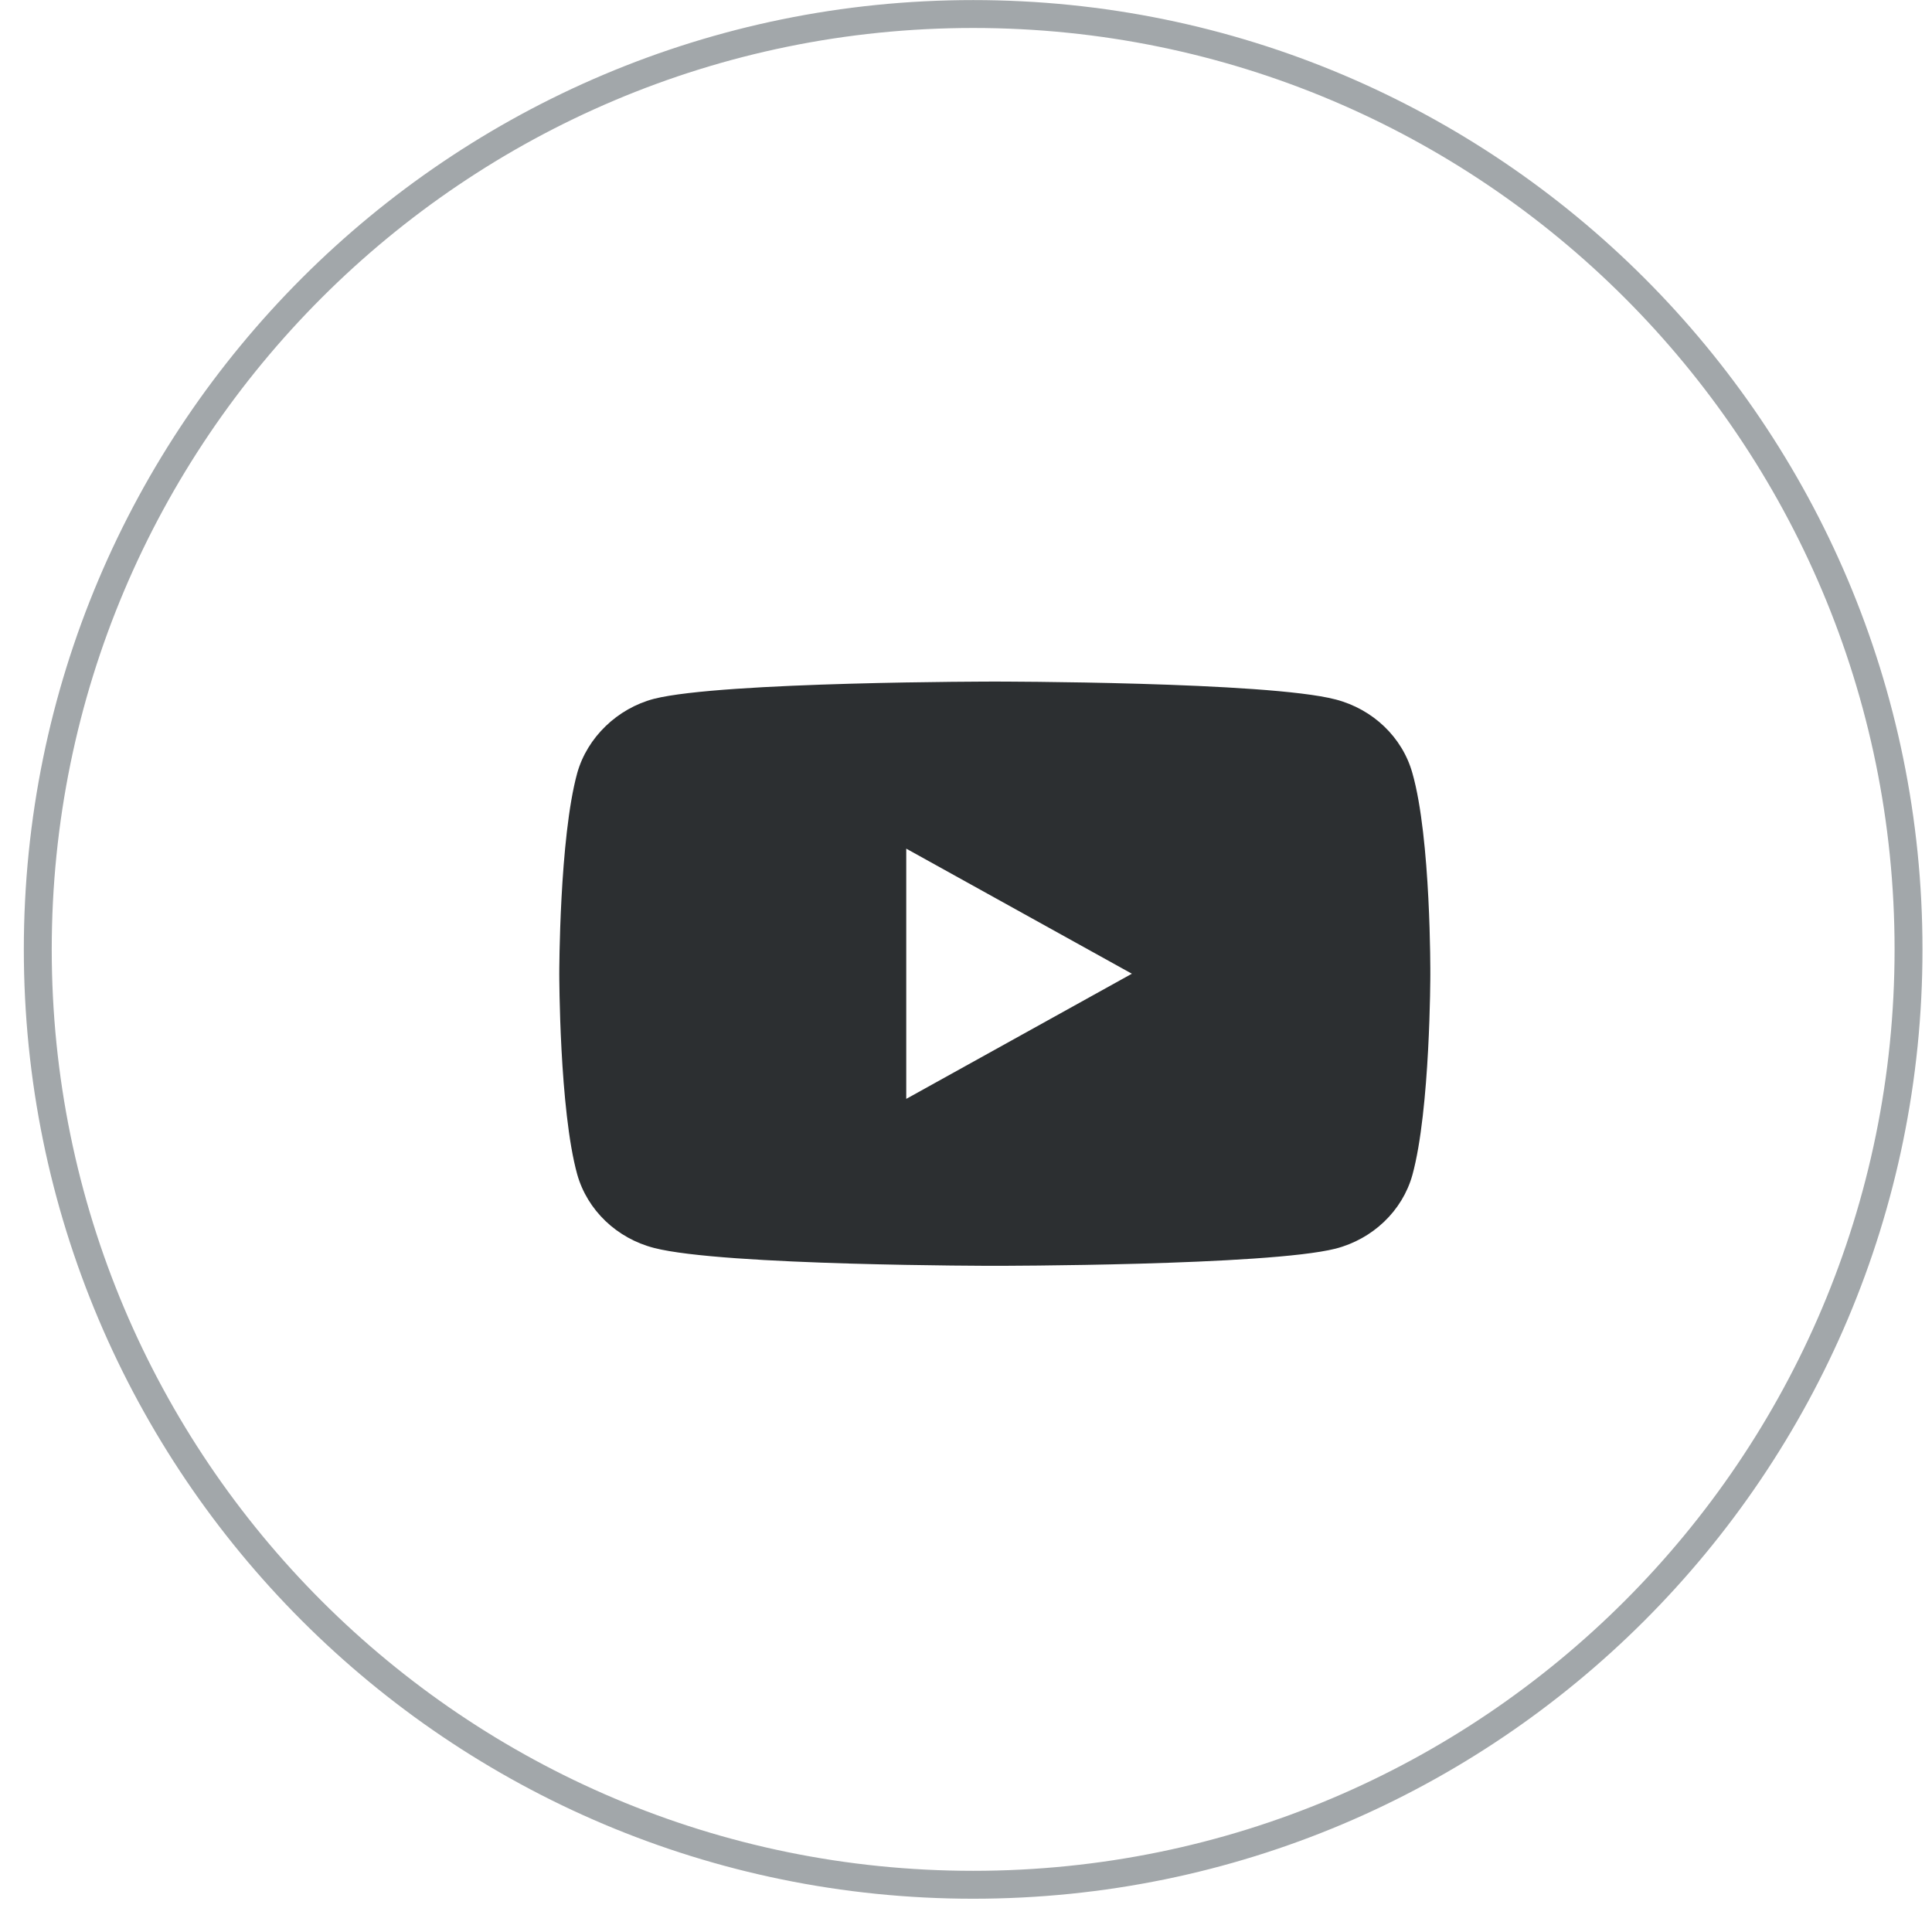
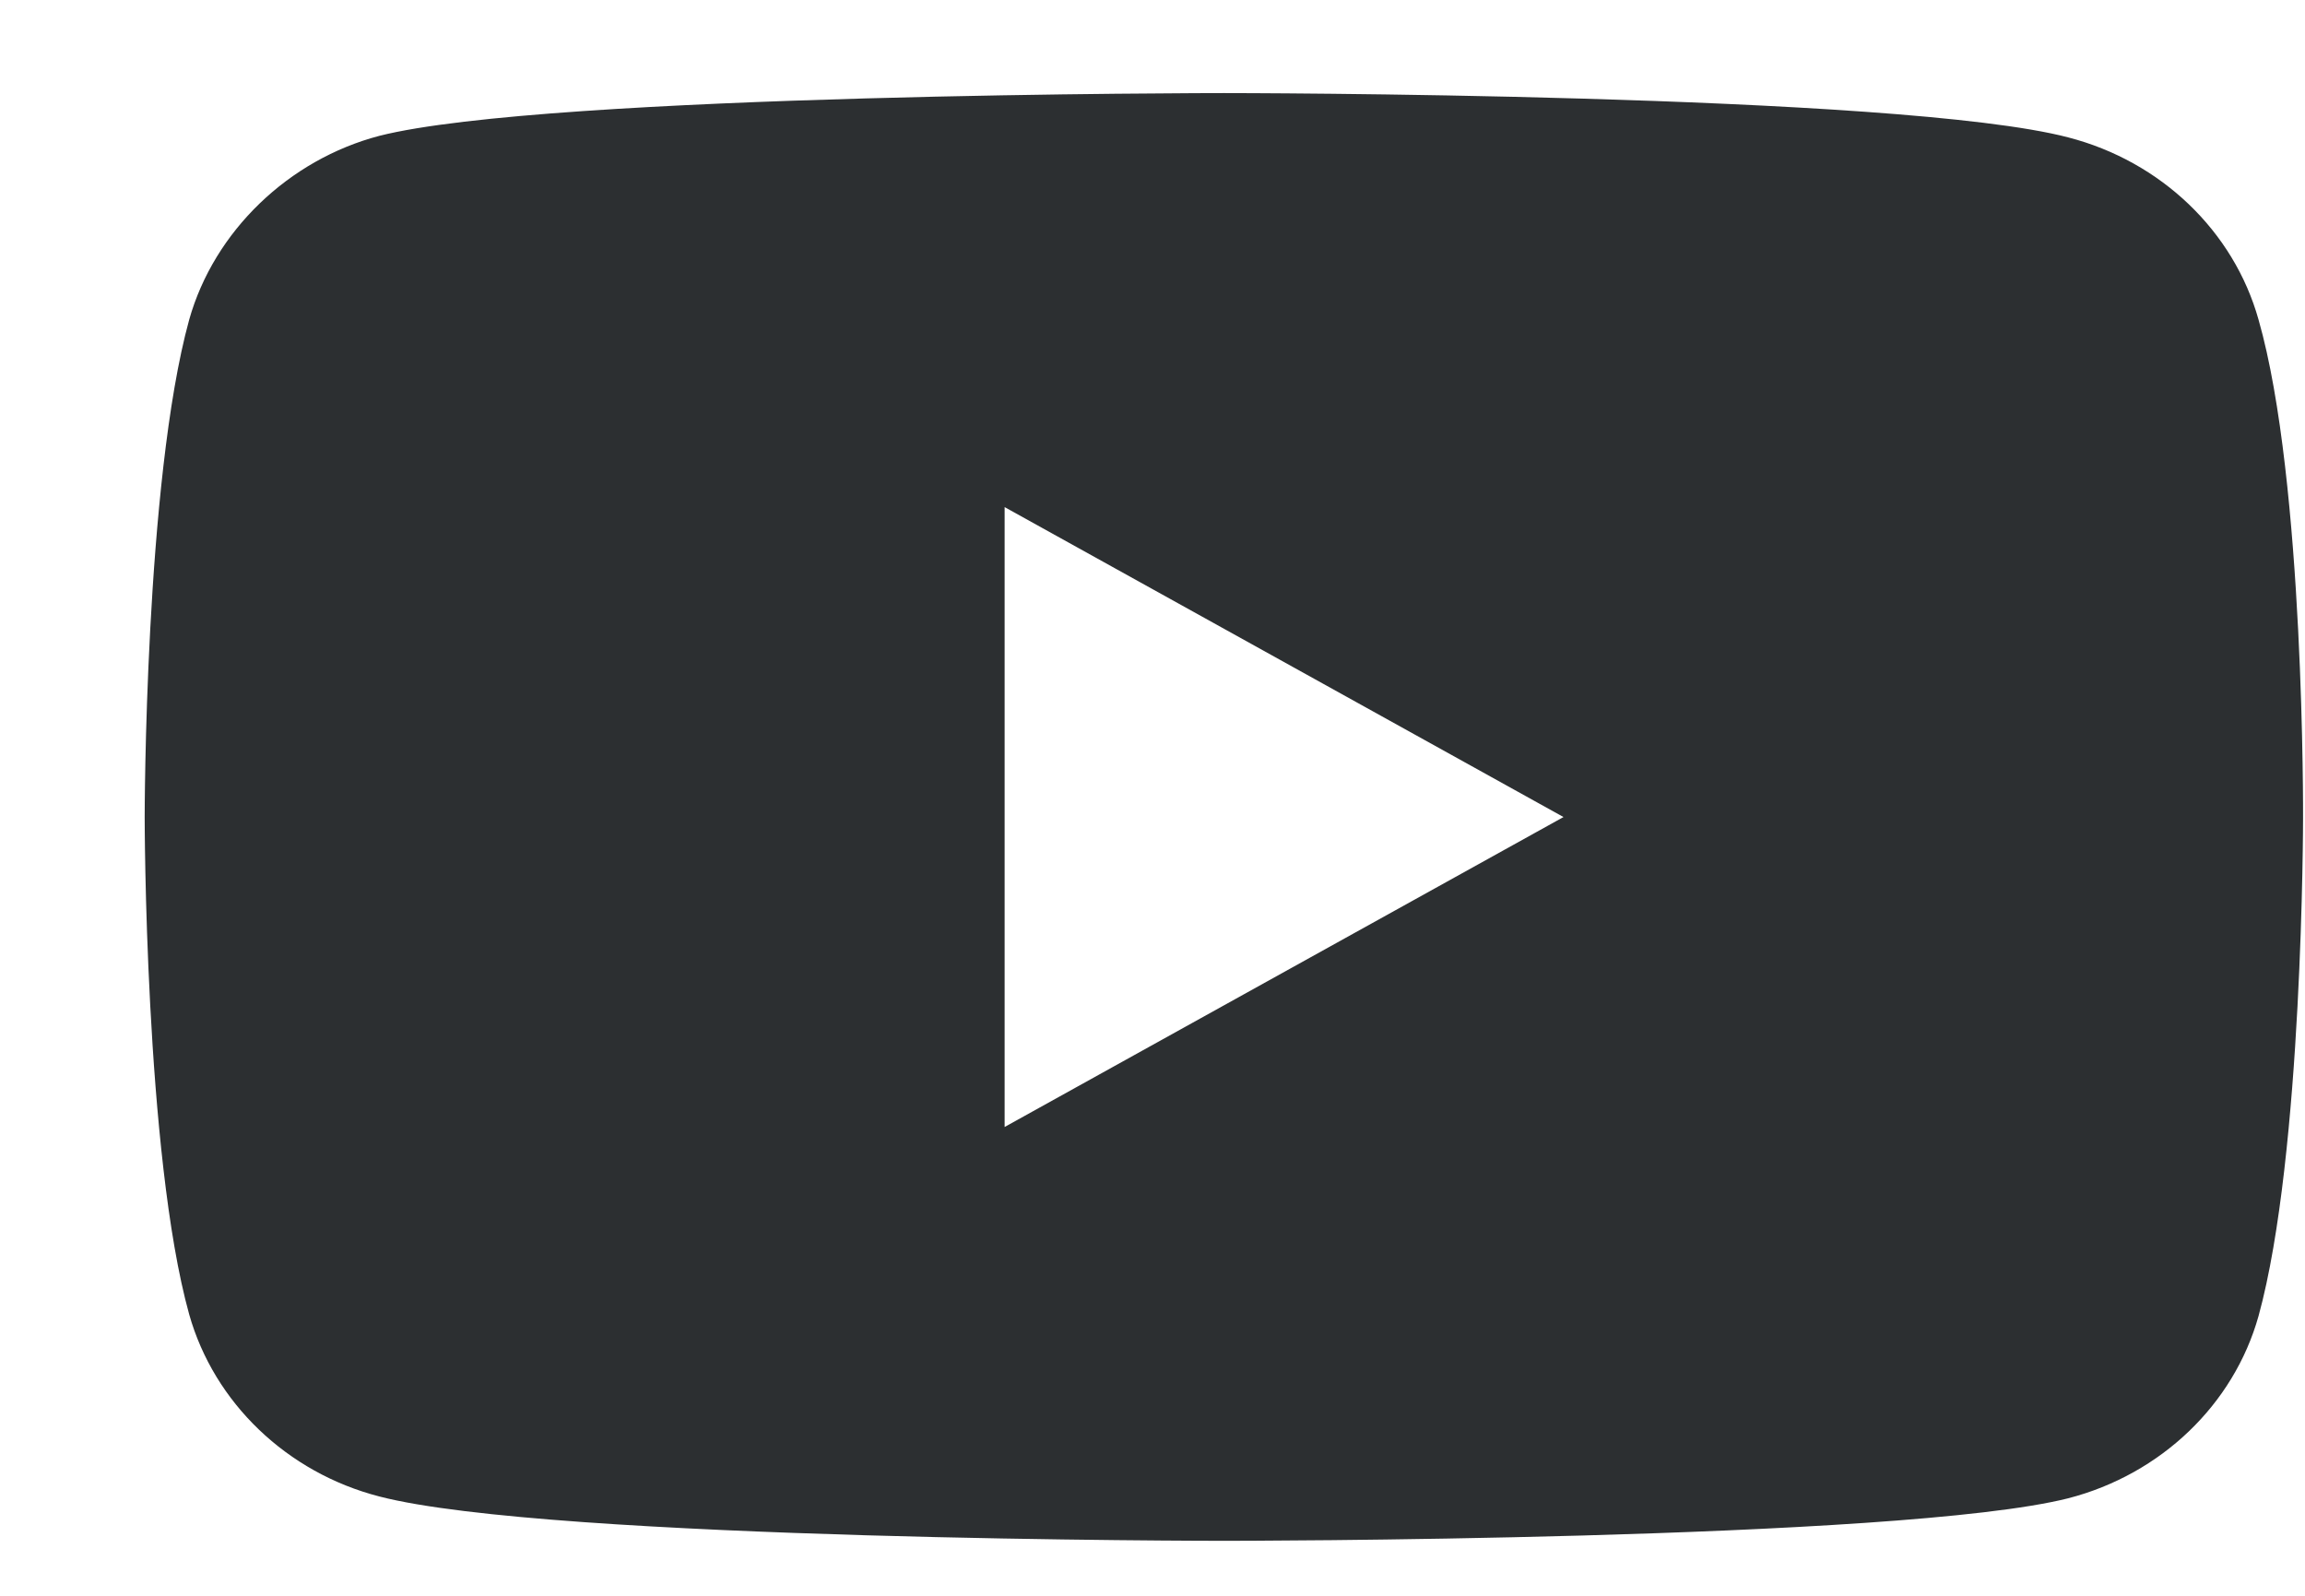
- <svg xmlns="http://www.w3.org/2000/svg" width="27" height="27" viewBox="0 0 27 27" fill="none">
-   <path fill-rule="evenodd" clip-rule="evenodd" d="M18.665 9.775C19.186 9.91 19.598 10.303 19.738 10.803C19.999 11.715 19.989 13.617 19.989 13.617C19.989 13.617 19.989 15.51 19.738 16.422C19.598 16.922 19.186 17.315 18.665 17.45C17.713 17.69 13.903 17.69 13.903 17.69C13.903 17.69 10.102 17.69 9.14 17.44C8.619 17.306 8.208 16.912 8.067 16.413C7.816 15.51 7.816 13.608 7.816 13.608C7.816 13.608 7.816 11.715 8.067 10.803C8.208 10.303 8.629 9.9 9.14 9.766C10.092 9.525 13.903 9.525 13.903 9.525C13.903 9.525 17.713 9.525 18.665 9.775ZM15.818 13.608L12.665 15.357V11.86L15.818 13.608Z" fill="#2C2F31" />
-   <circle cx="13.6" cy="13.268" r="13.072" stroke="#A2A7AA" stroke-width="0.39" />
+ <svg xmlns="http://www.w3.org/2000/svg" width="13" height="9" viewBox="0 0 13 9" fill="none">
+   <path fill-rule="evenodd" clip-rule="evenodd" d="M11.665 0.775C12.187 0.91 12.598 1.303 12.738 1.803C12.999 2.715 12.989 4.617 12.989 4.617C12.989 4.617 12.989 6.51 12.738 7.422C12.598 7.922 12.187 8.315 11.665 8.45C10.713 8.69 6.903 8.69 6.903 8.69C6.903 8.69 3.103 8.69 2.14 8.44C1.619 8.306 1.208 7.912 1.067 7.413C0.816 6.51 0.816 4.608 0.816 4.608C0.816 4.608 0.816 2.715 1.067 1.803C1.208 1.303 1.629 0.9 2.14 0.766C3.092 0.525 6.903 0.525 6.903 0.525C6.903 0.525 10.713 0.525 11.665 0.775ZM8.818 4.608L5.666 6.356V2.86L8.818 4.608Z" fill="#2C2F31" />
</svg>
